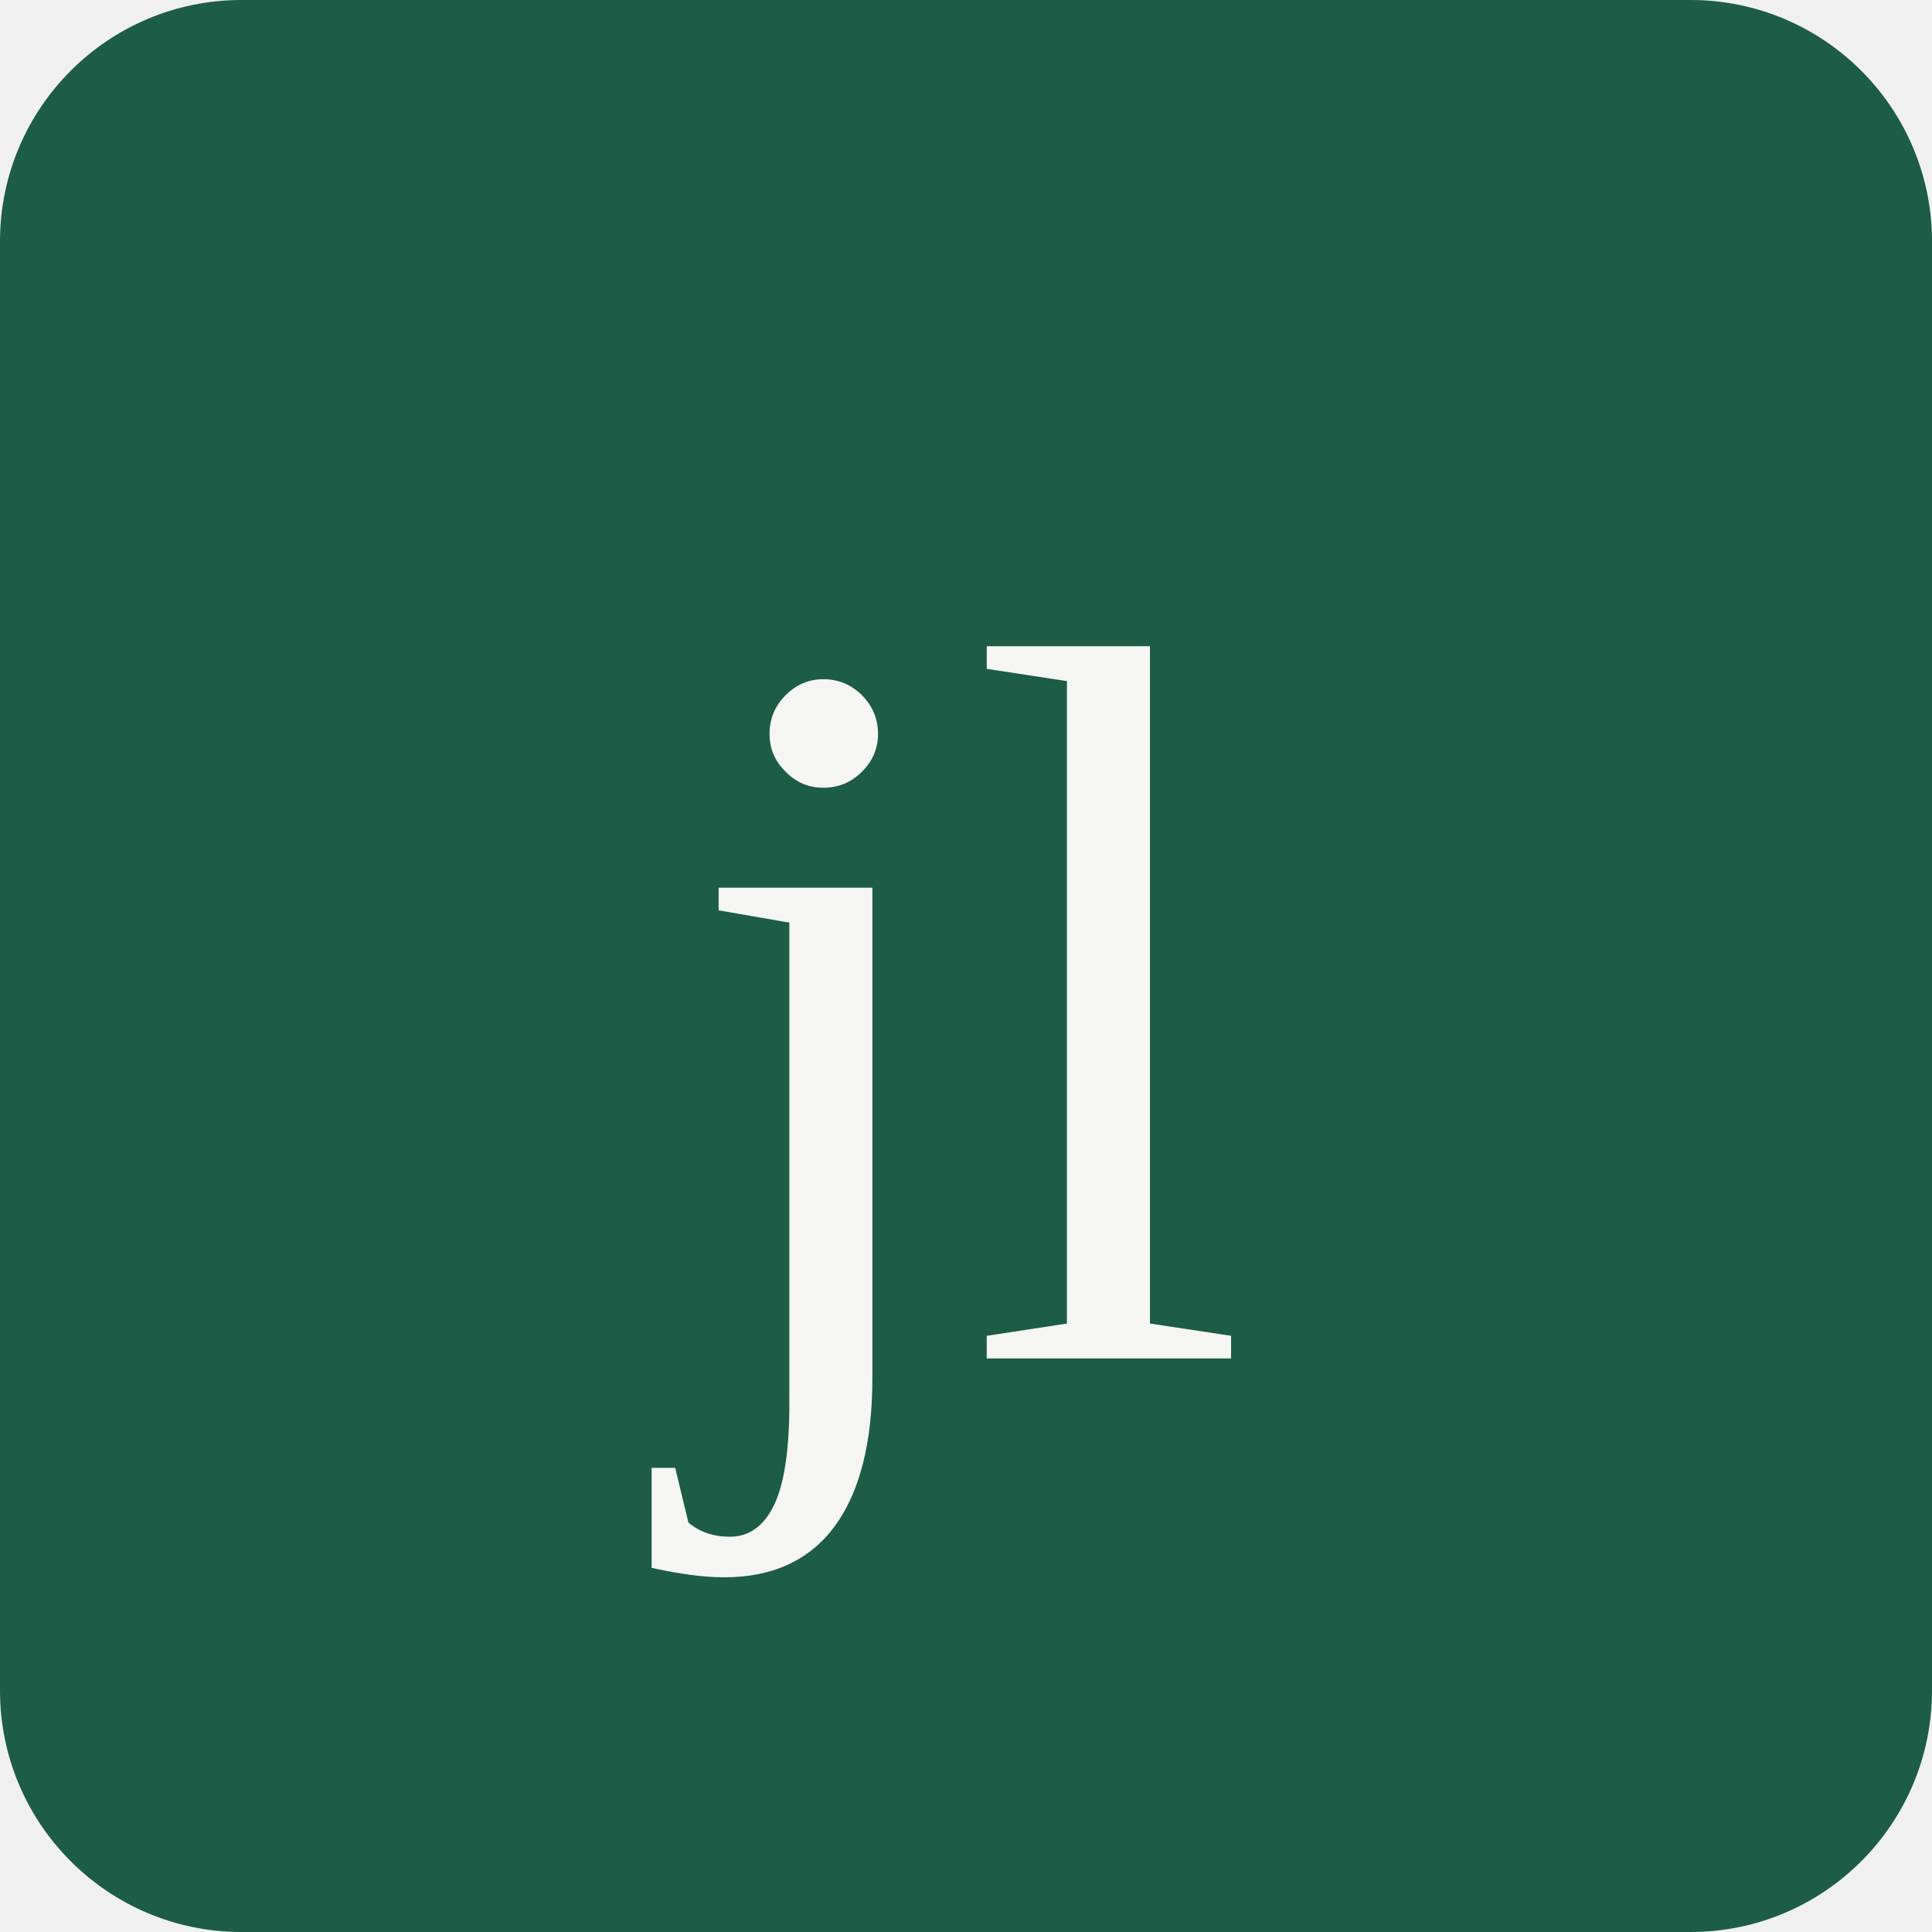
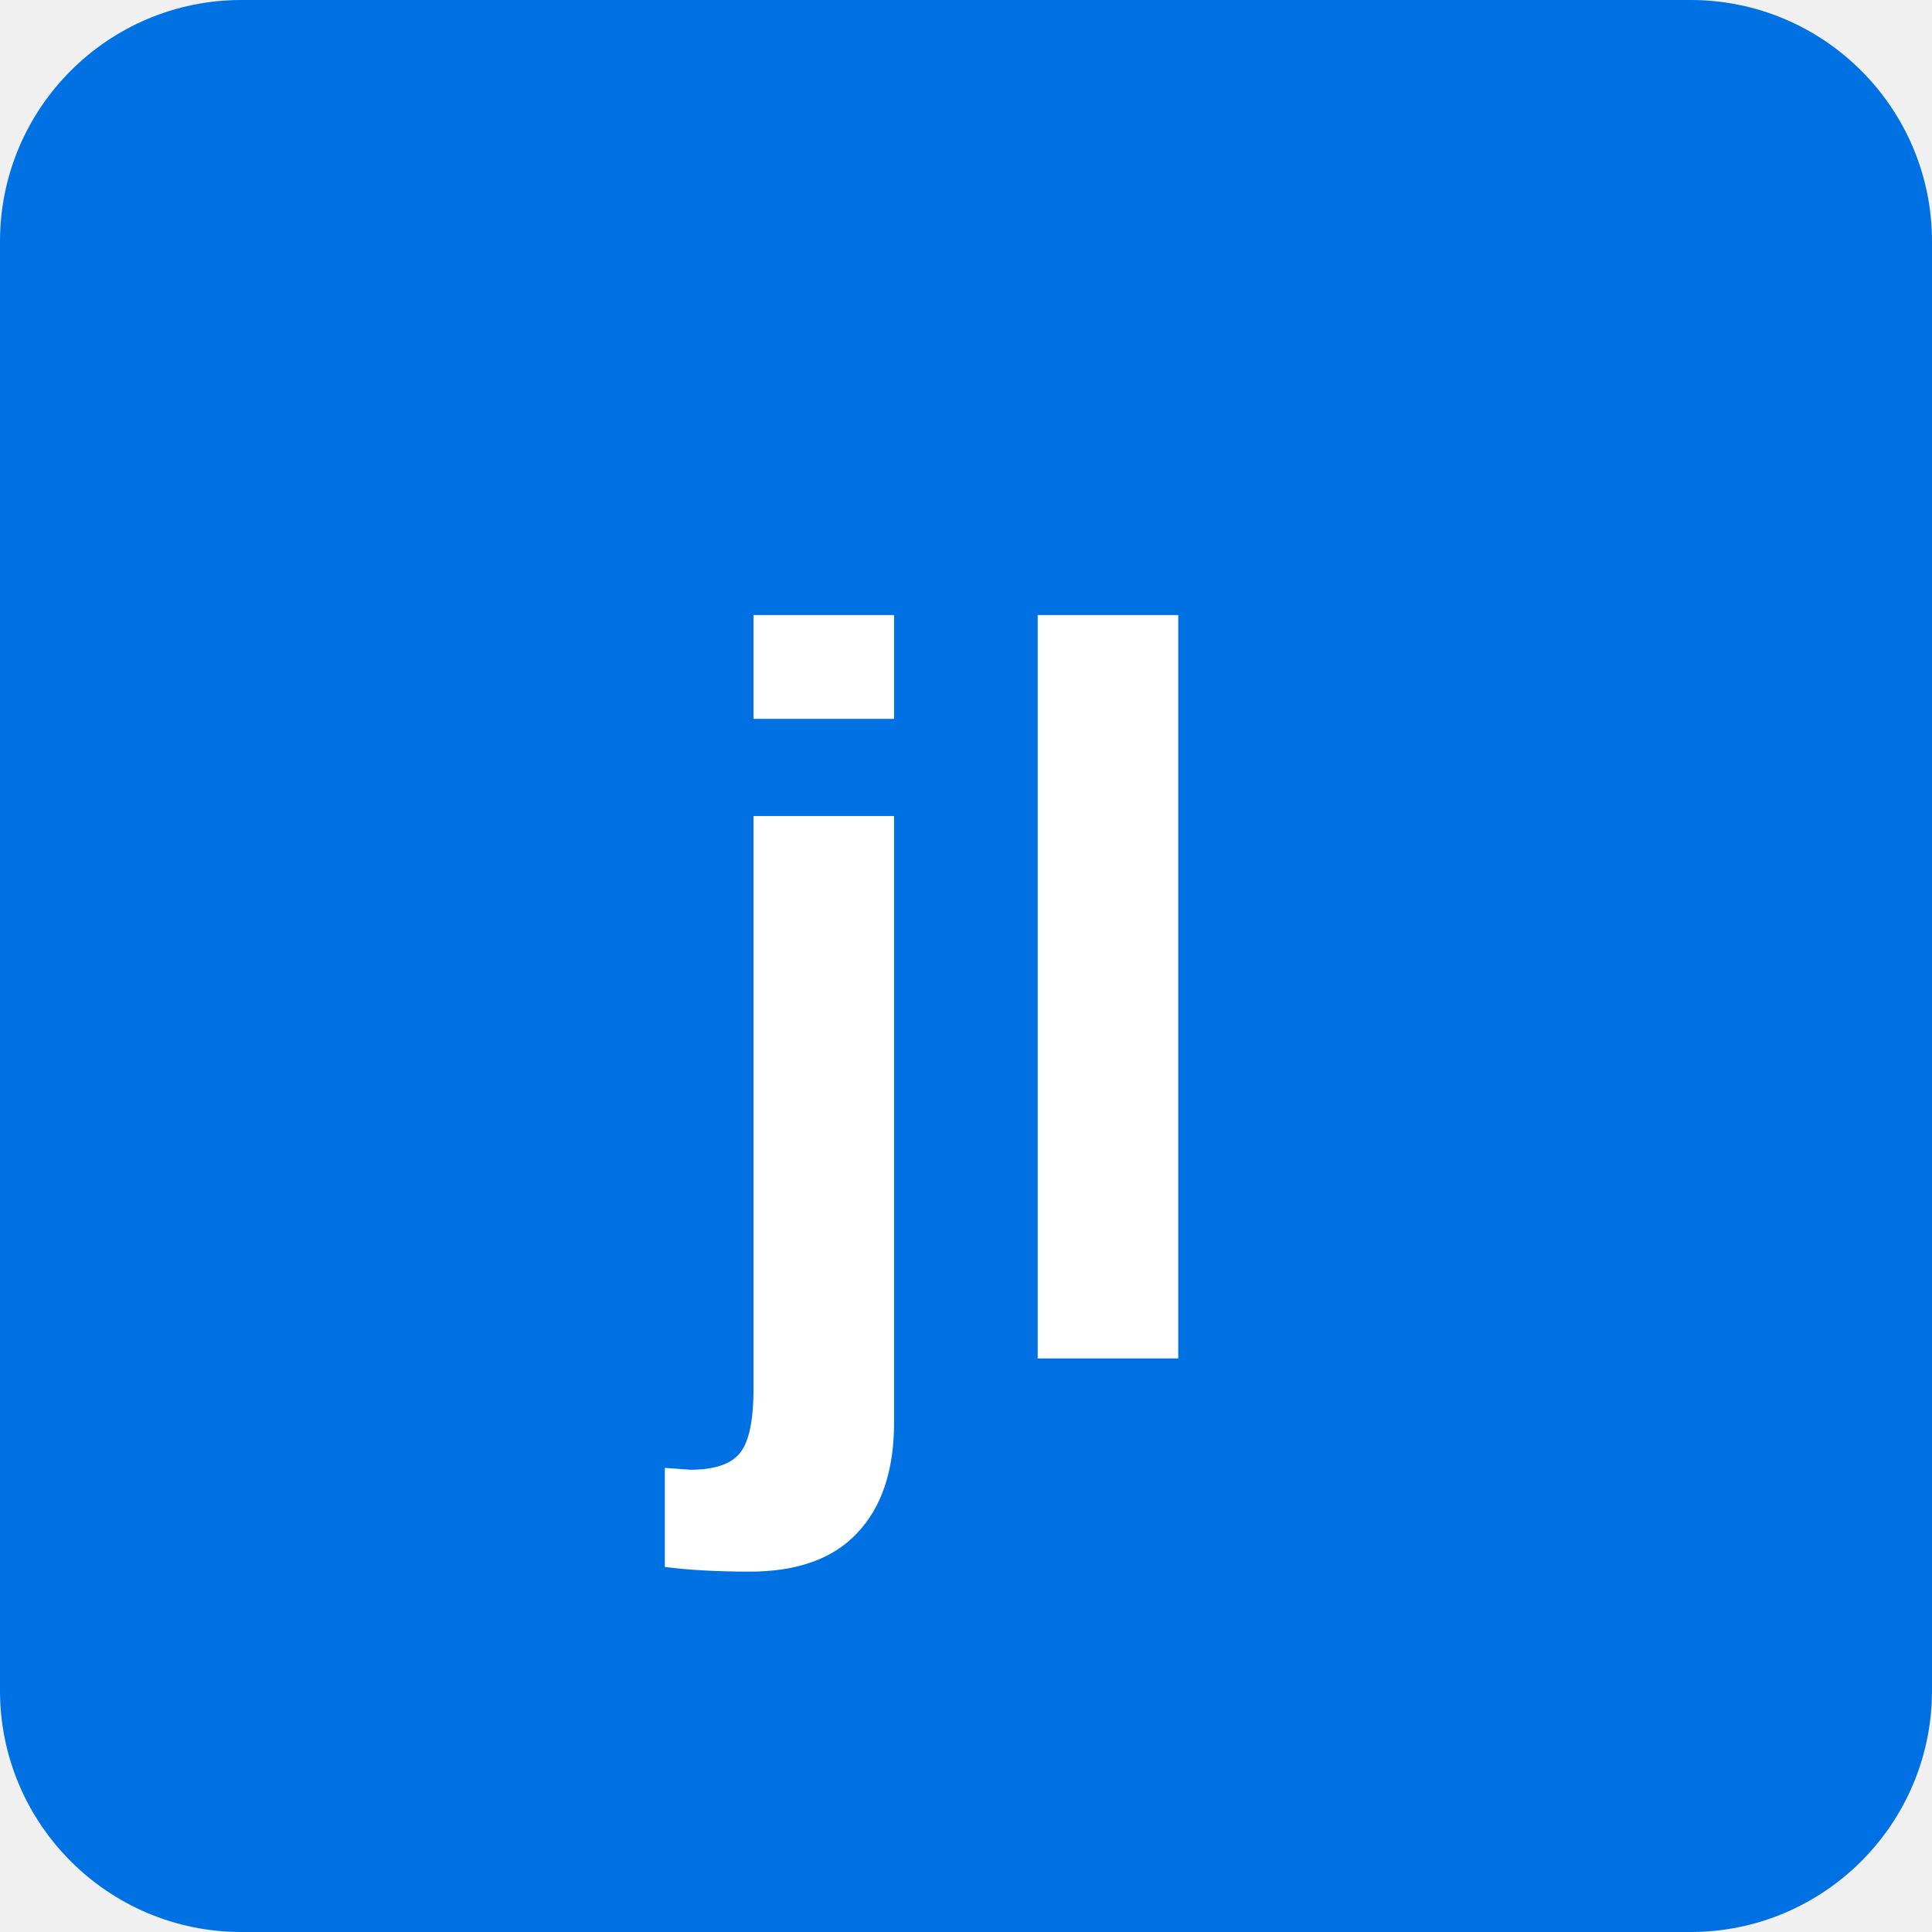
<svg xmlns="http://www.w3.org/2000/svg" viewBox="0 0 32 32">
-   <rect width="32" height="32" rx="4" fill="#1D5C47" />
-   <text x="16" y="22.5" text-anchor="middle" font-family="Georgia, 'Times New Roman', serif" font-size="17" fill="#F5F6F3">jl</text>
+   <rect width="32" height="32" rx="4" fill="#0071e3" />
+   <text x="16" y="22.5" text-anchor="middle" font-family="-apple-system, 'Helvetica Neue', Arial, sans-serif" font-weight="600" font-size="17" fill="#ffffff">jl</text>
</svg>
